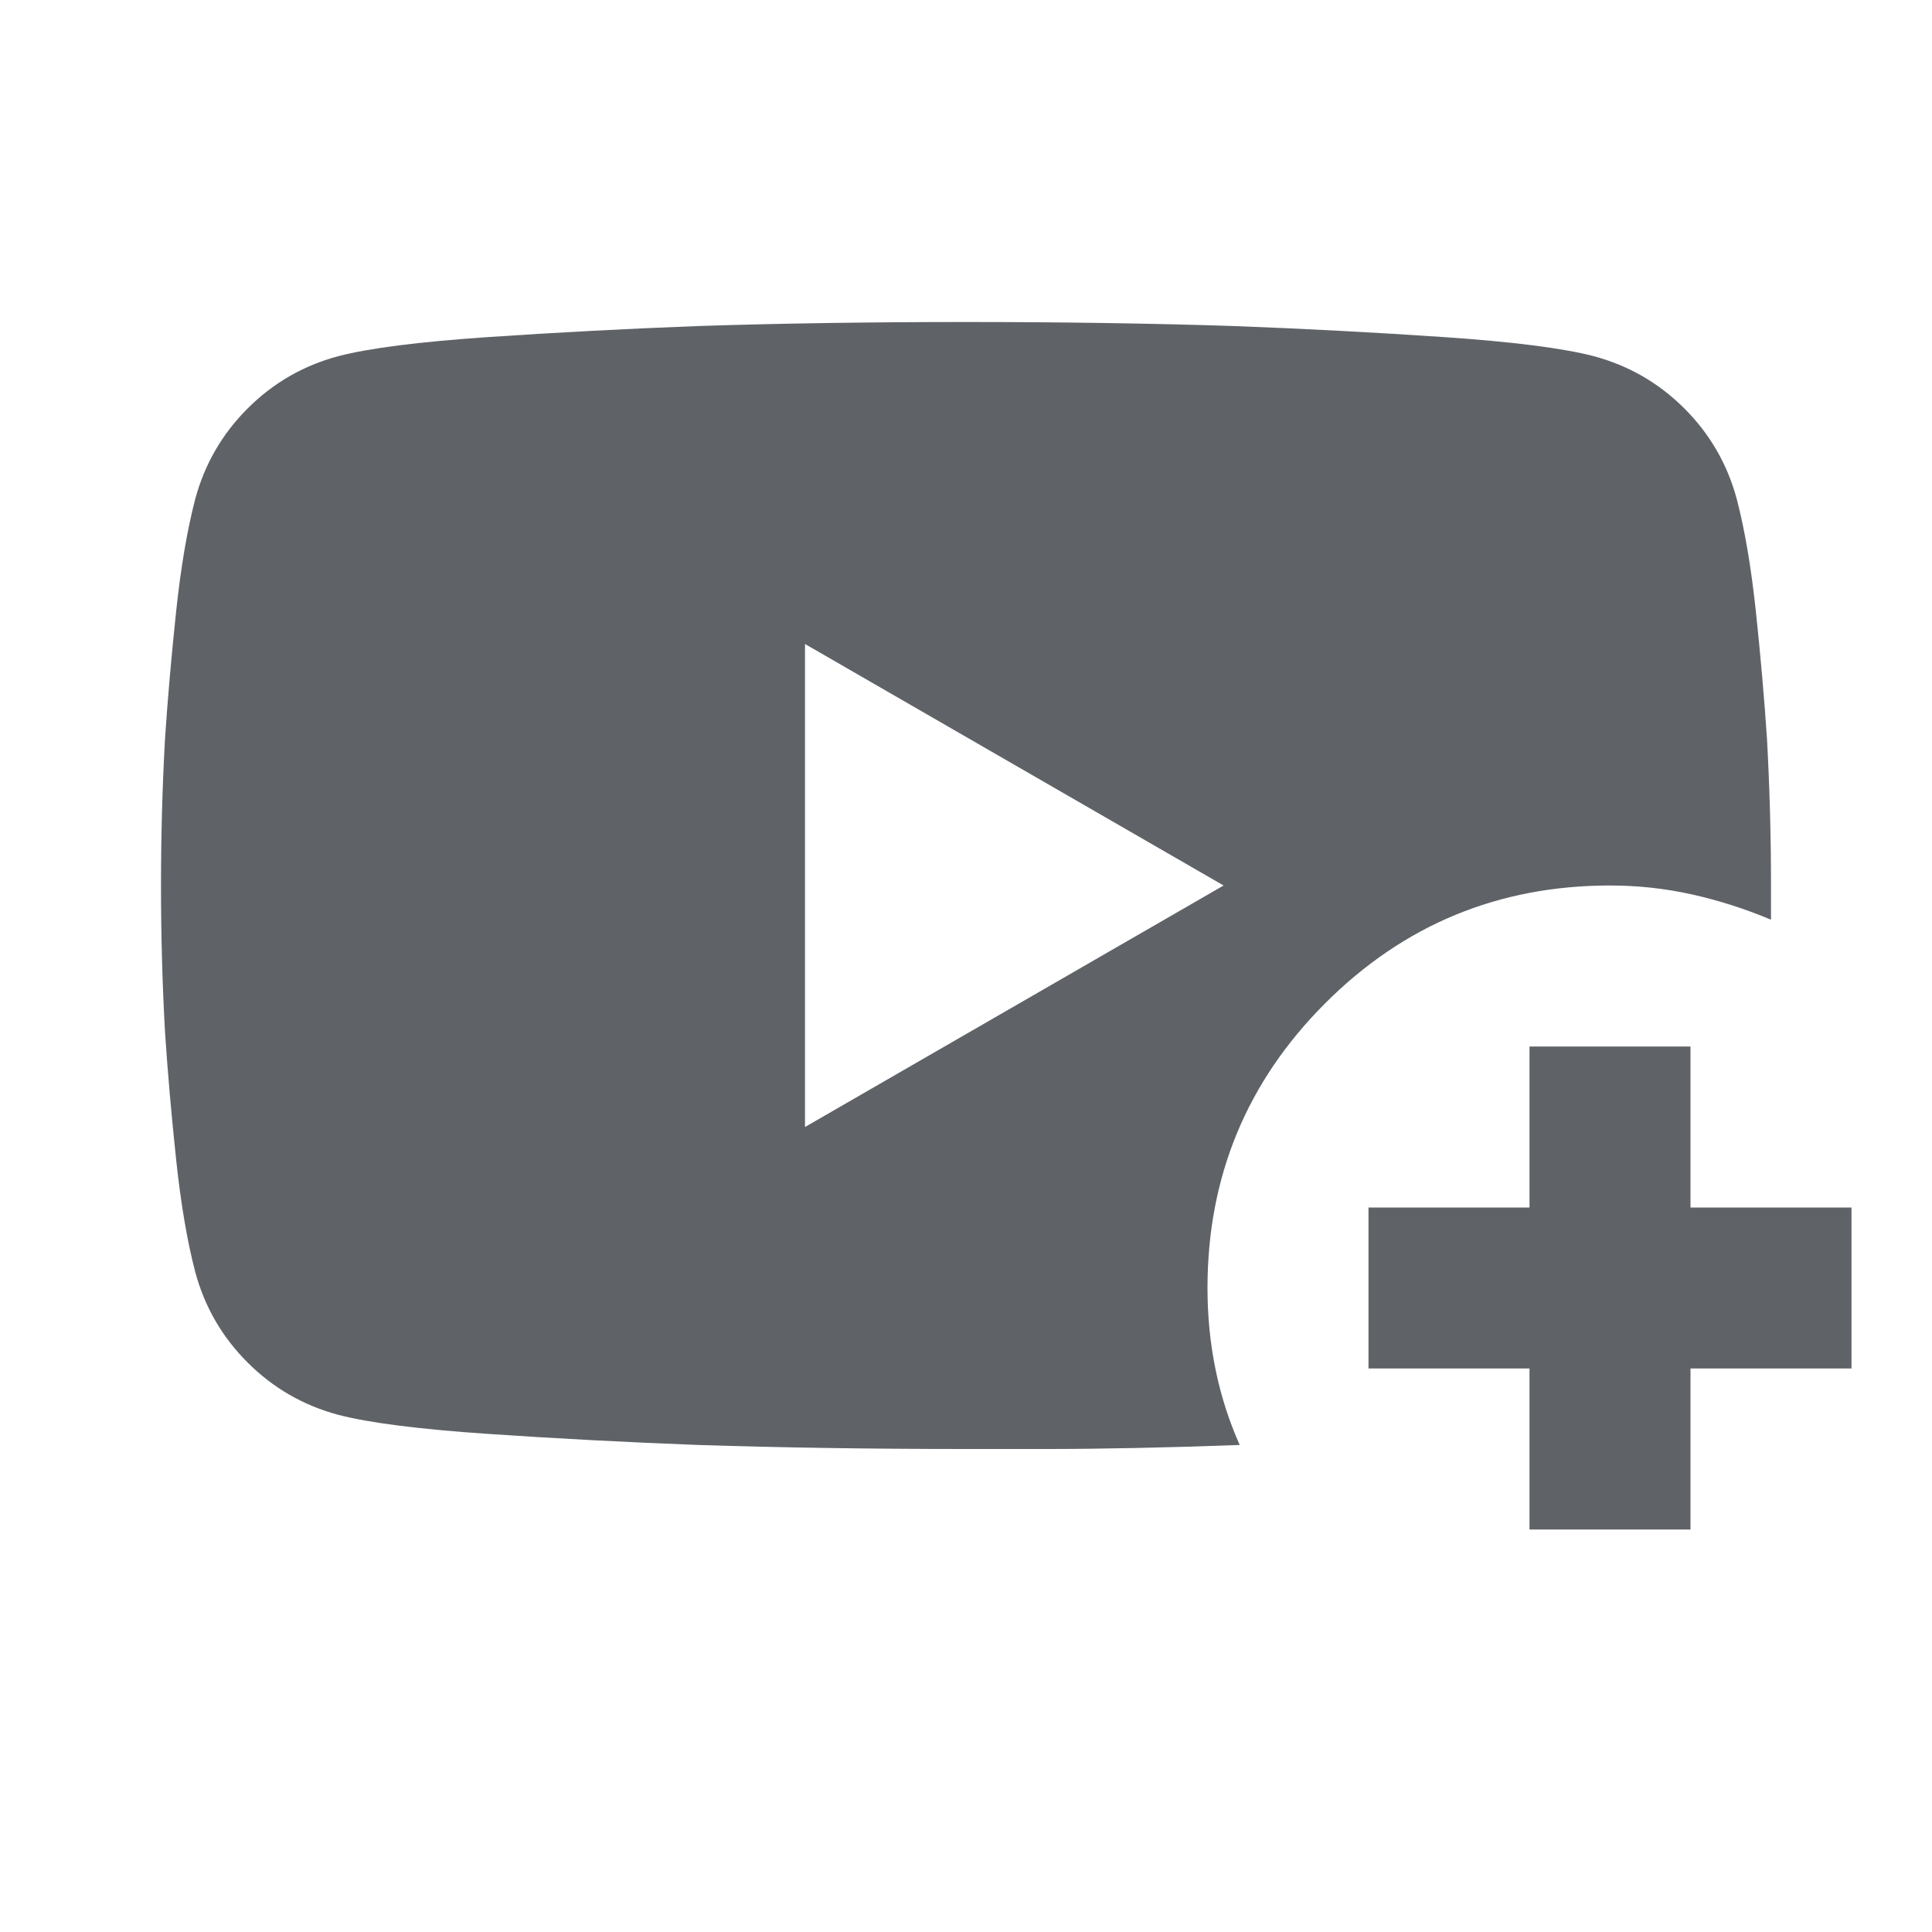
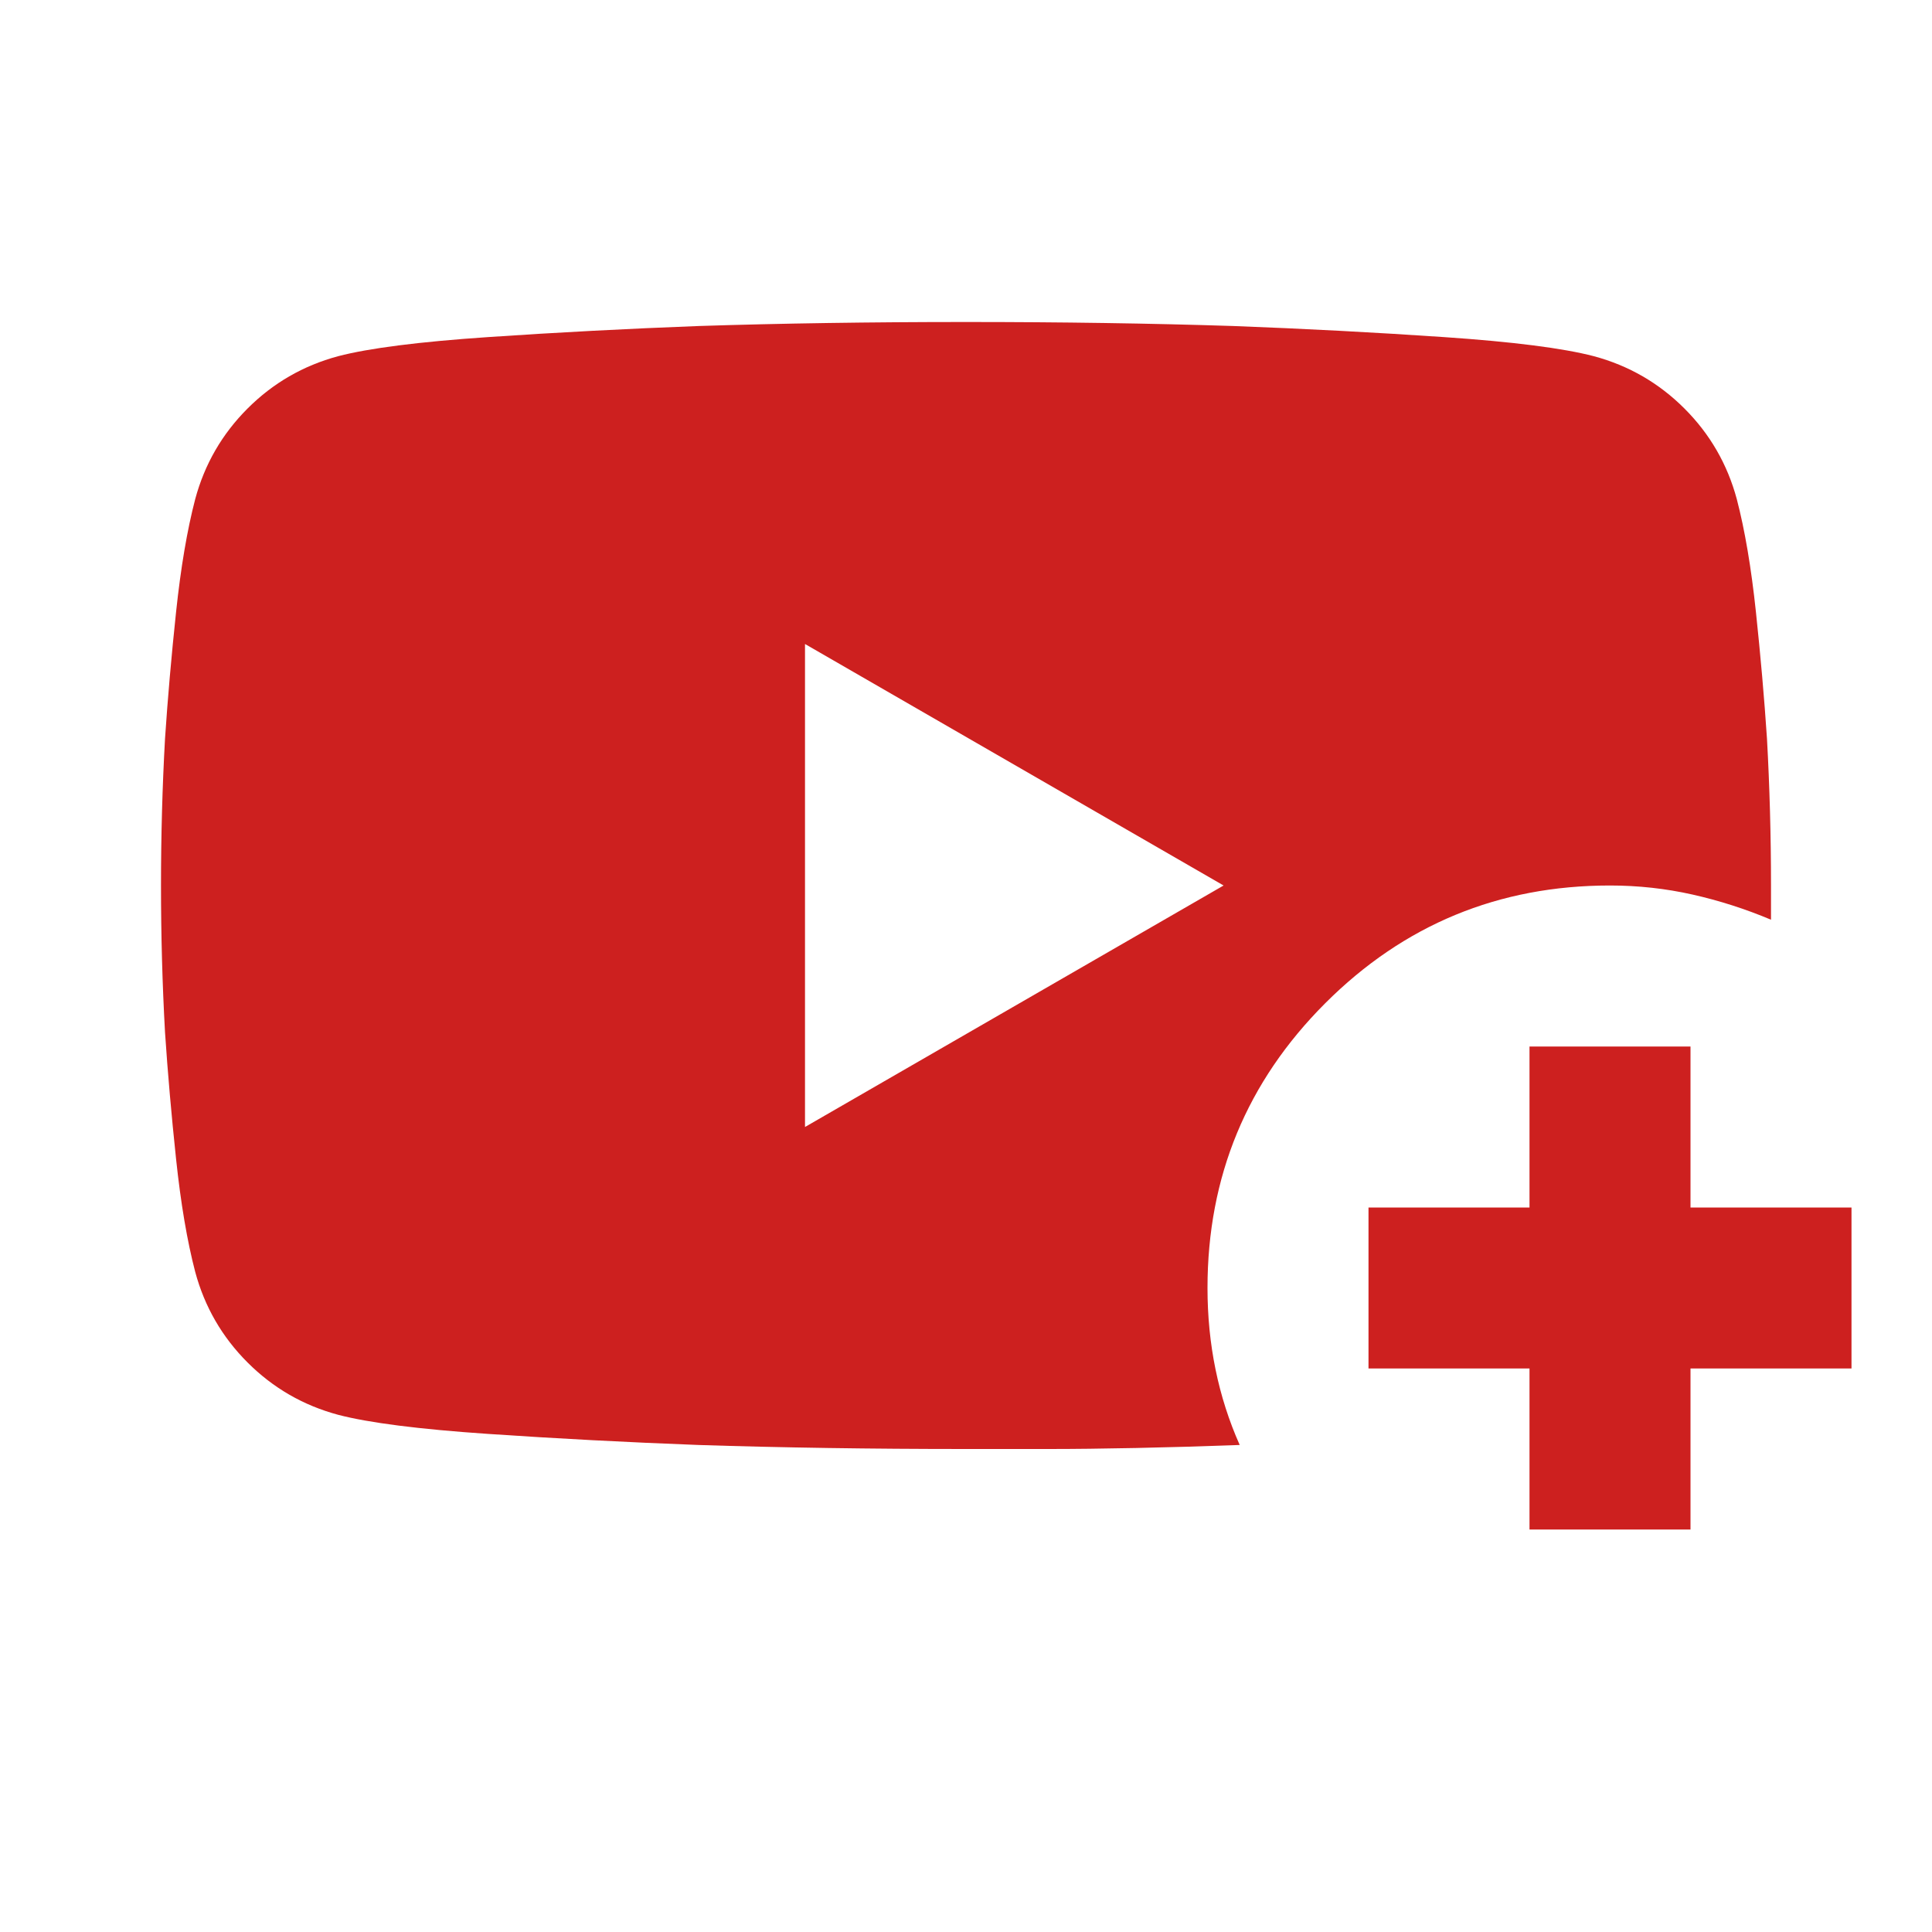
- <svg xmlns="http://www.w3.org/2000/svg" height="24px" viewBox="0 -960 960 960" width="24px" fill="#5f6368">
+ <svg xmlns="http://www.w3.org/2000/svg" height="24px" viewBox="0 -960 960 960" width="24px" fill="#CD201F">
  <path d="M616-242q-27 1-51.5 1.5t-43.5.5h-41q-71 0-133-2-53-2-104.5-5.5T168-257q-26-7-45-26t-26-45q-6-23-9.5-56T82-447q-2-36-2-73t2-73q2-30 5.5-63t9.5-56q7-26 26-45t45-26q23-6 74.5-9.5T347-798q62-2 133-2t133 2q53 2 104.5 5.5T792-783q26 7 45 26t26 45q6 23 9.5 56t5.5 63q2 36 2 73v17q-19-8-39-12.5t-41-4.5q-83 0-141.5 58.5T600-320q0 21 4 40.5t12 37.5ZM400-400l208-120-208-120v240Zm360 200v-80h-80v-80h80v-80h80v80h80v80h-80v80h-80Z" />
</svg>
